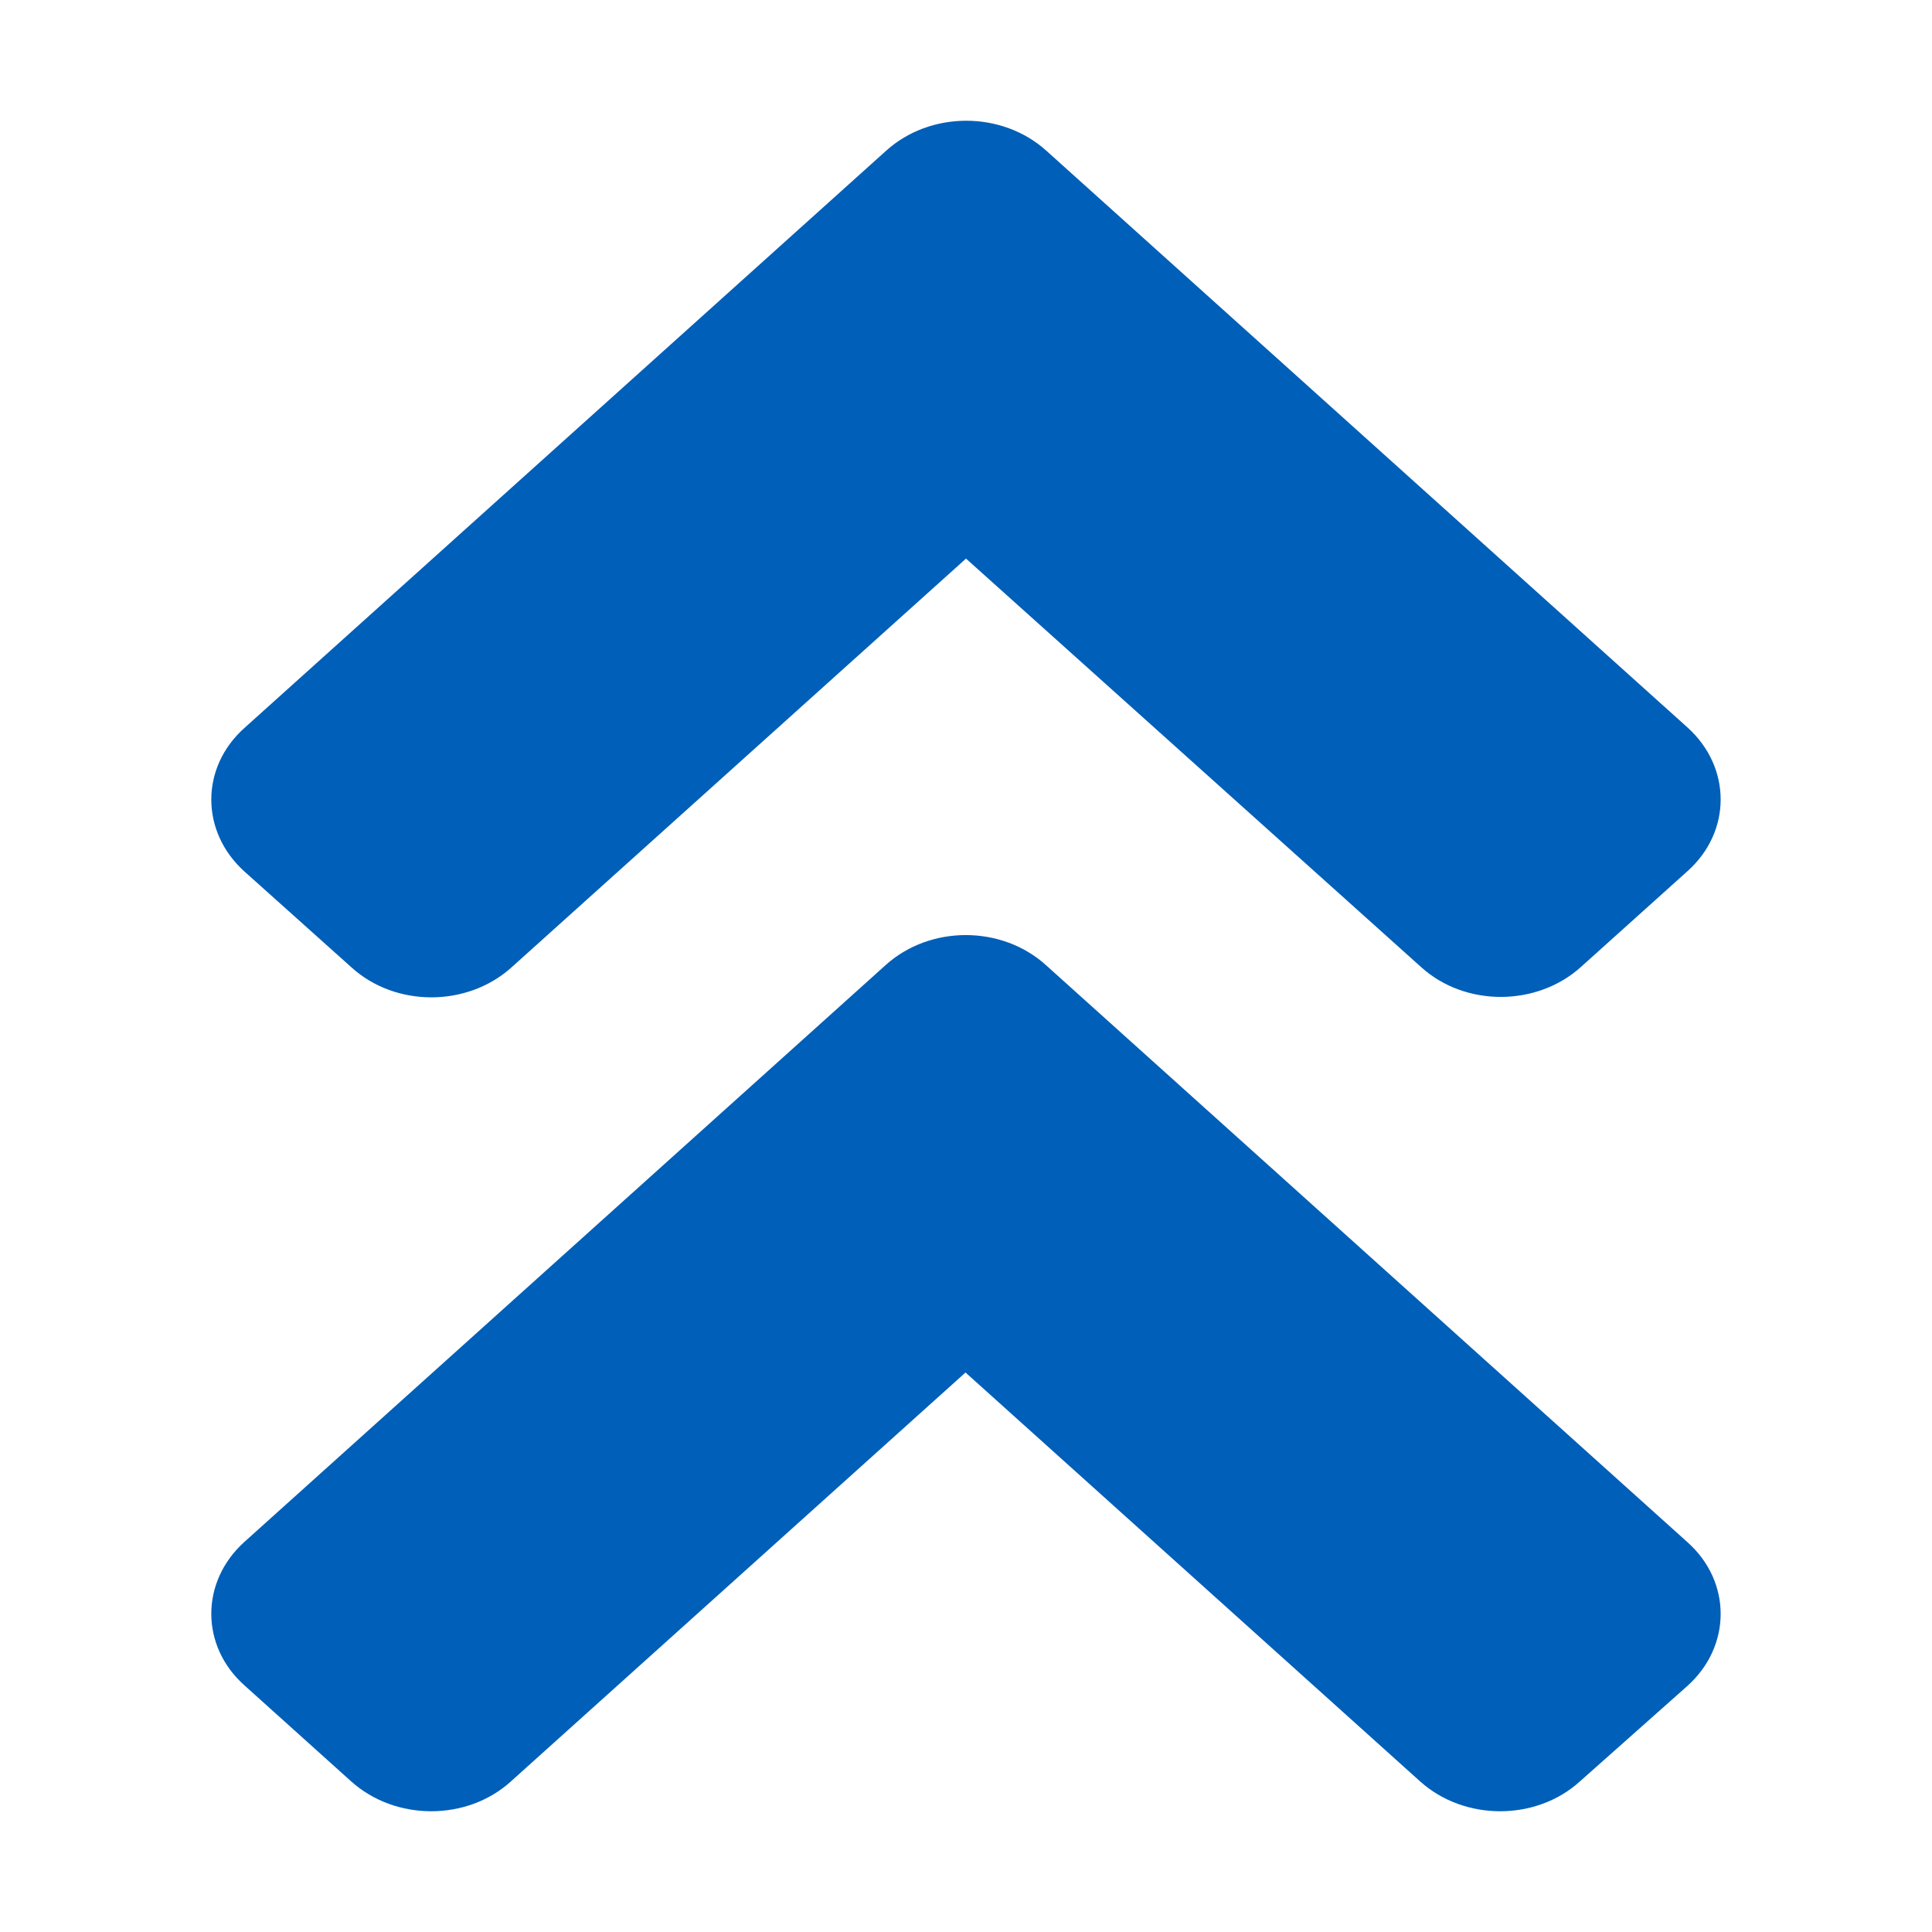
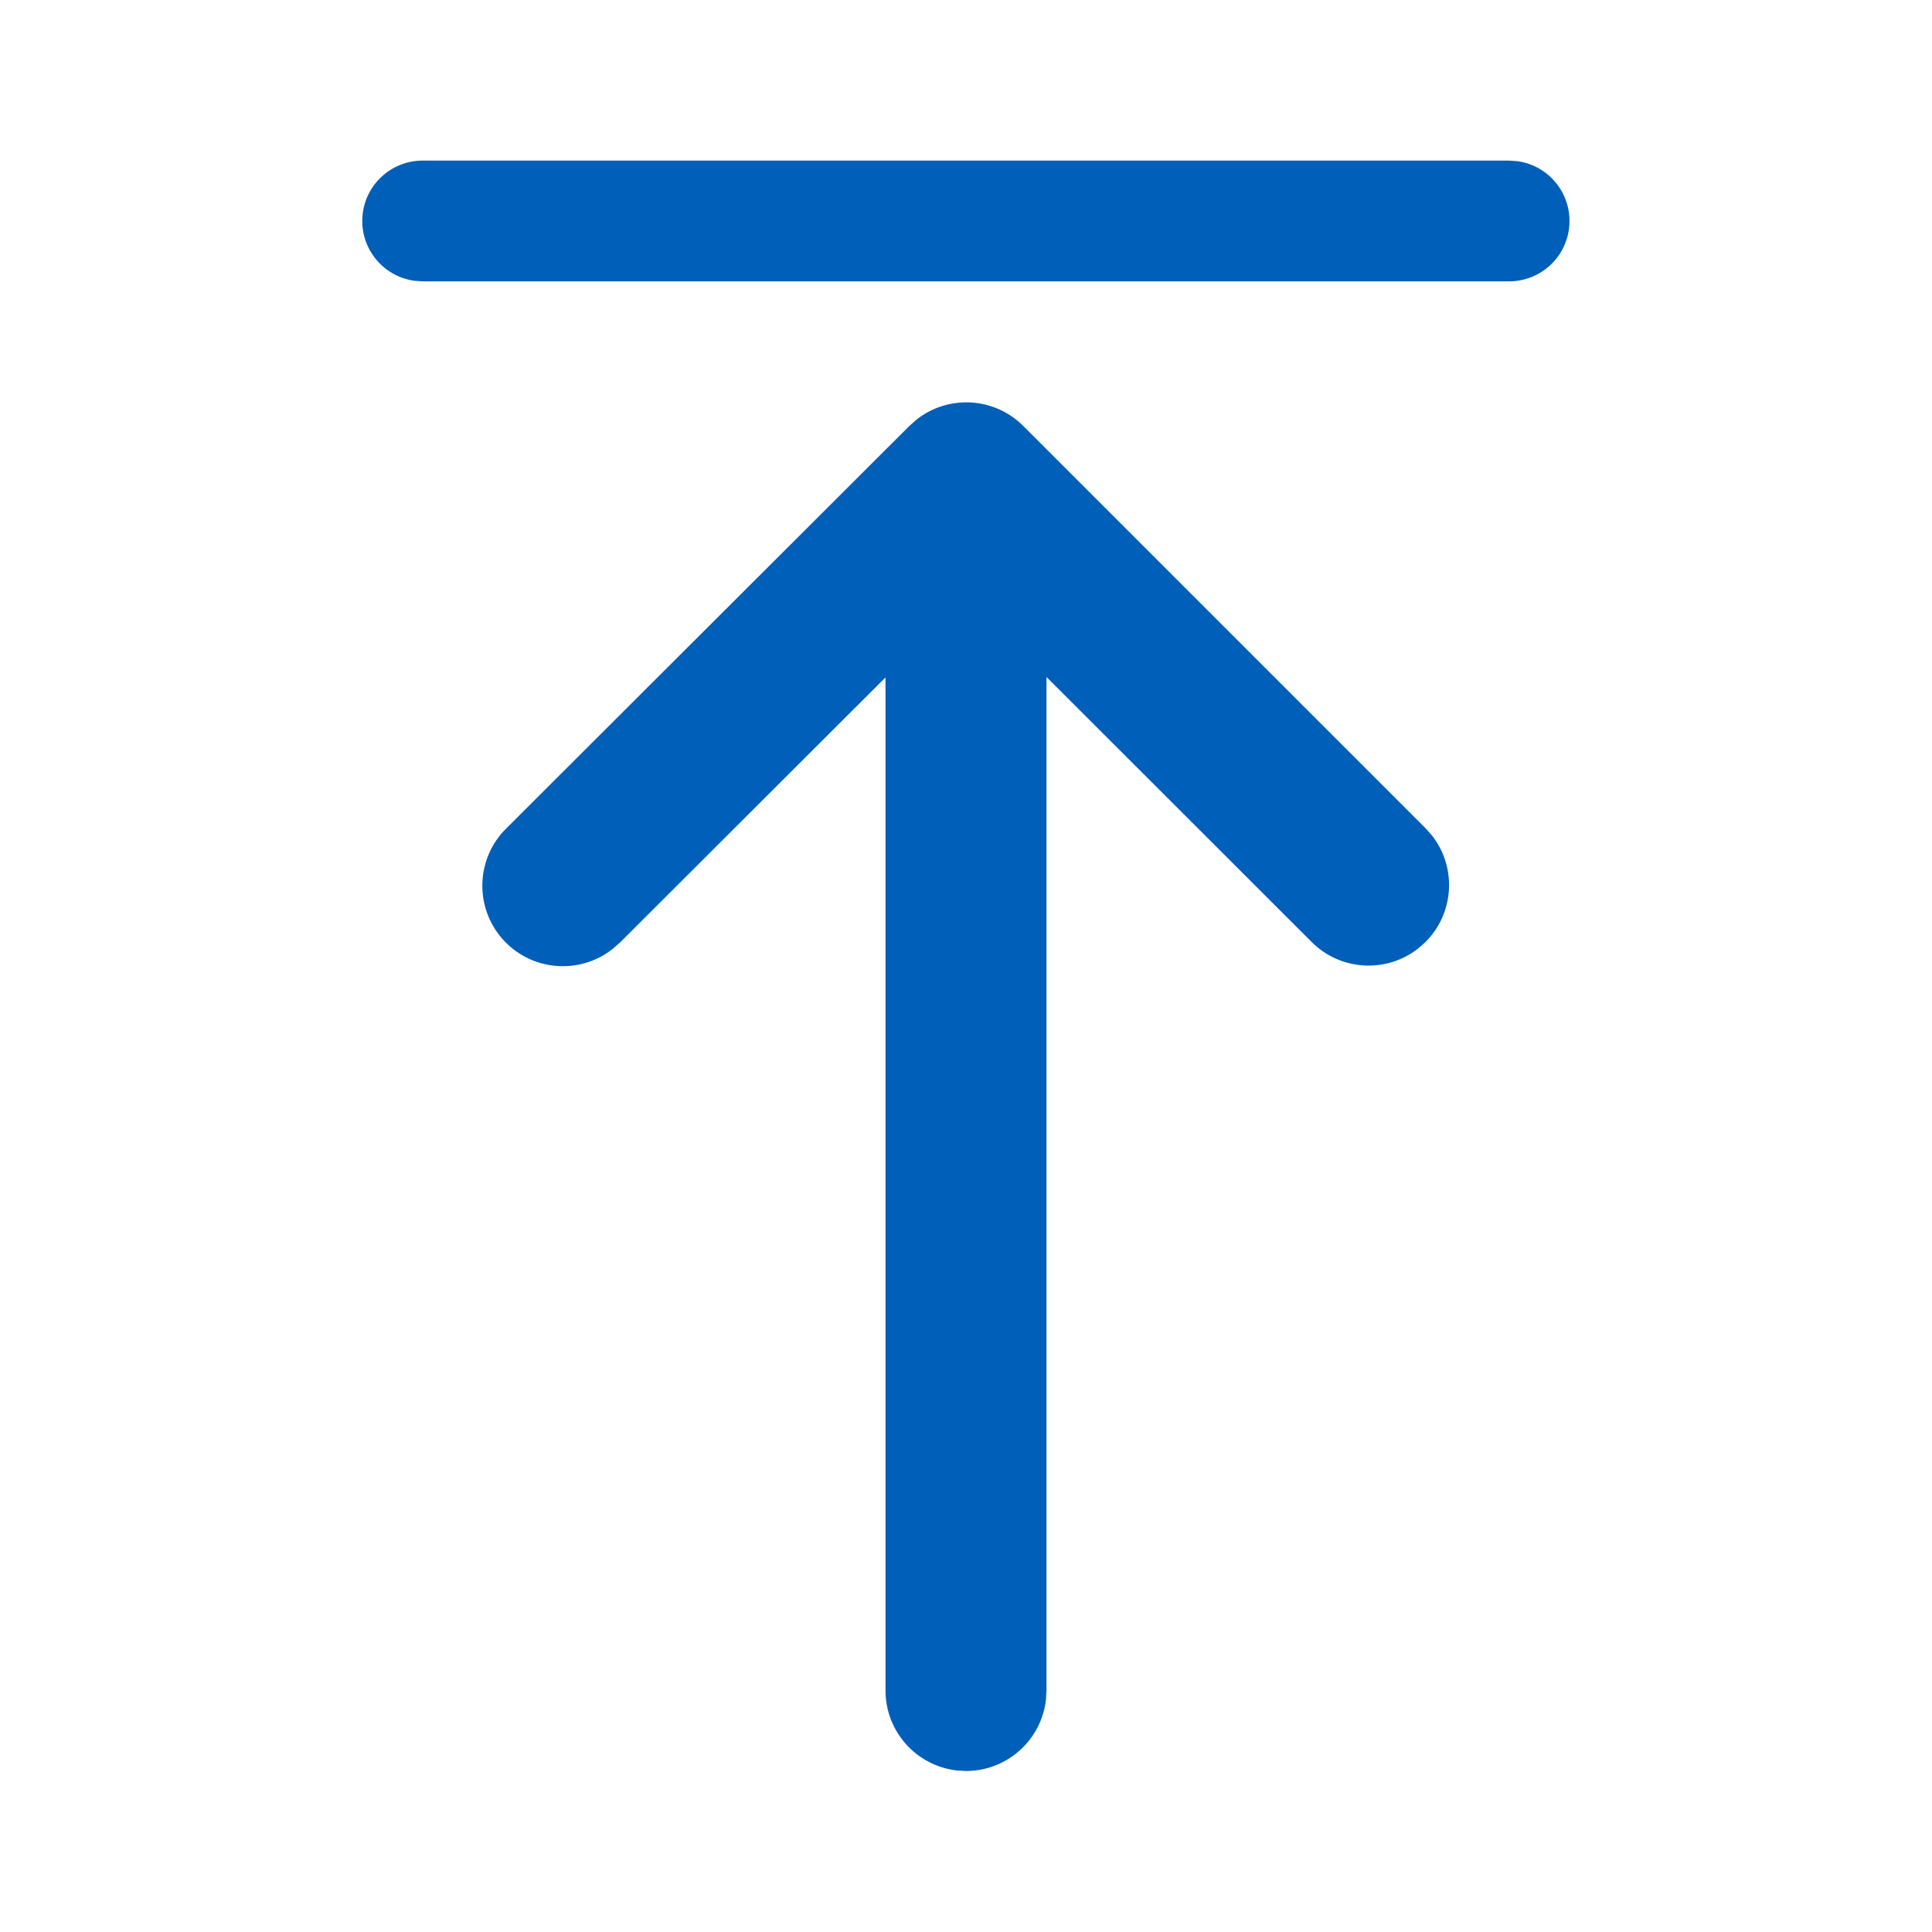
- <svg xmlns="http://www.w3.org/2000/svg" width="32" height="32" viewBox="0 0 32 32" fill="none">
-   <path d="M14.672 15.982L4.051 25.536C3.316 26.196 3.316 27.264 4.051 27.917L5.816 29.505C6.55 30.165 7.737 30.165 8.463 29.505L15.992 22.733L23.521 29.505C24.255 30.165 25.442 30.165 26.169 29.505L27.949 27.924C28.683 27.264 28.683 26.196 27.949 25.543L17.328 15.989C16.594 15.322 15.406 15.322 14.672 15.982V15.982ZM17.328 2.494L27.949 12.048C28.683 12.709 28.683 13.776 27.949 14.43L26.184 16.017C25.45 16.677 24.263 16.677 23.537 16.017L16 9.252L8.471 16.024C7.737 16.684 6.55 16.684 5.823 16.024L4.051 14.437C3.316 13.776 3.316 12.709 4.051 12.055L14.672 2.501C15.406 1.834 16.594 1.834 17.328 2.494V2.494Z" fill="#005FB8" />
+ <svg xmlns="http://www.w3.org/2000/svg" width="24" height="24" fill="none" viewBox="0 0 24 24">
+   <path d="M5.25 3.495h13.498a.75.75 0 0 0 .101-1.493l-.101-.007H5.25a.75.75 0 0 0-.102 1.493l.102.007Zm6.633 18.498L12 22a1 1 0 0 0 .993-.884L13 21V8.41l3.294 3.292a1 1 0 0 0 1.32.083l.094-.083a1 1 0 0 0 .083-1.32l-.083-.094-4.997-4.997a1 1 0 0 0-1.32-.083l-.094.083-5.004 4.996a1 1 0 0 0 1.32 1.499l.094-.083L11 8.415V21a1 1 0 0 0 .883.993Z" fill="#005FB8" />
</svg>
